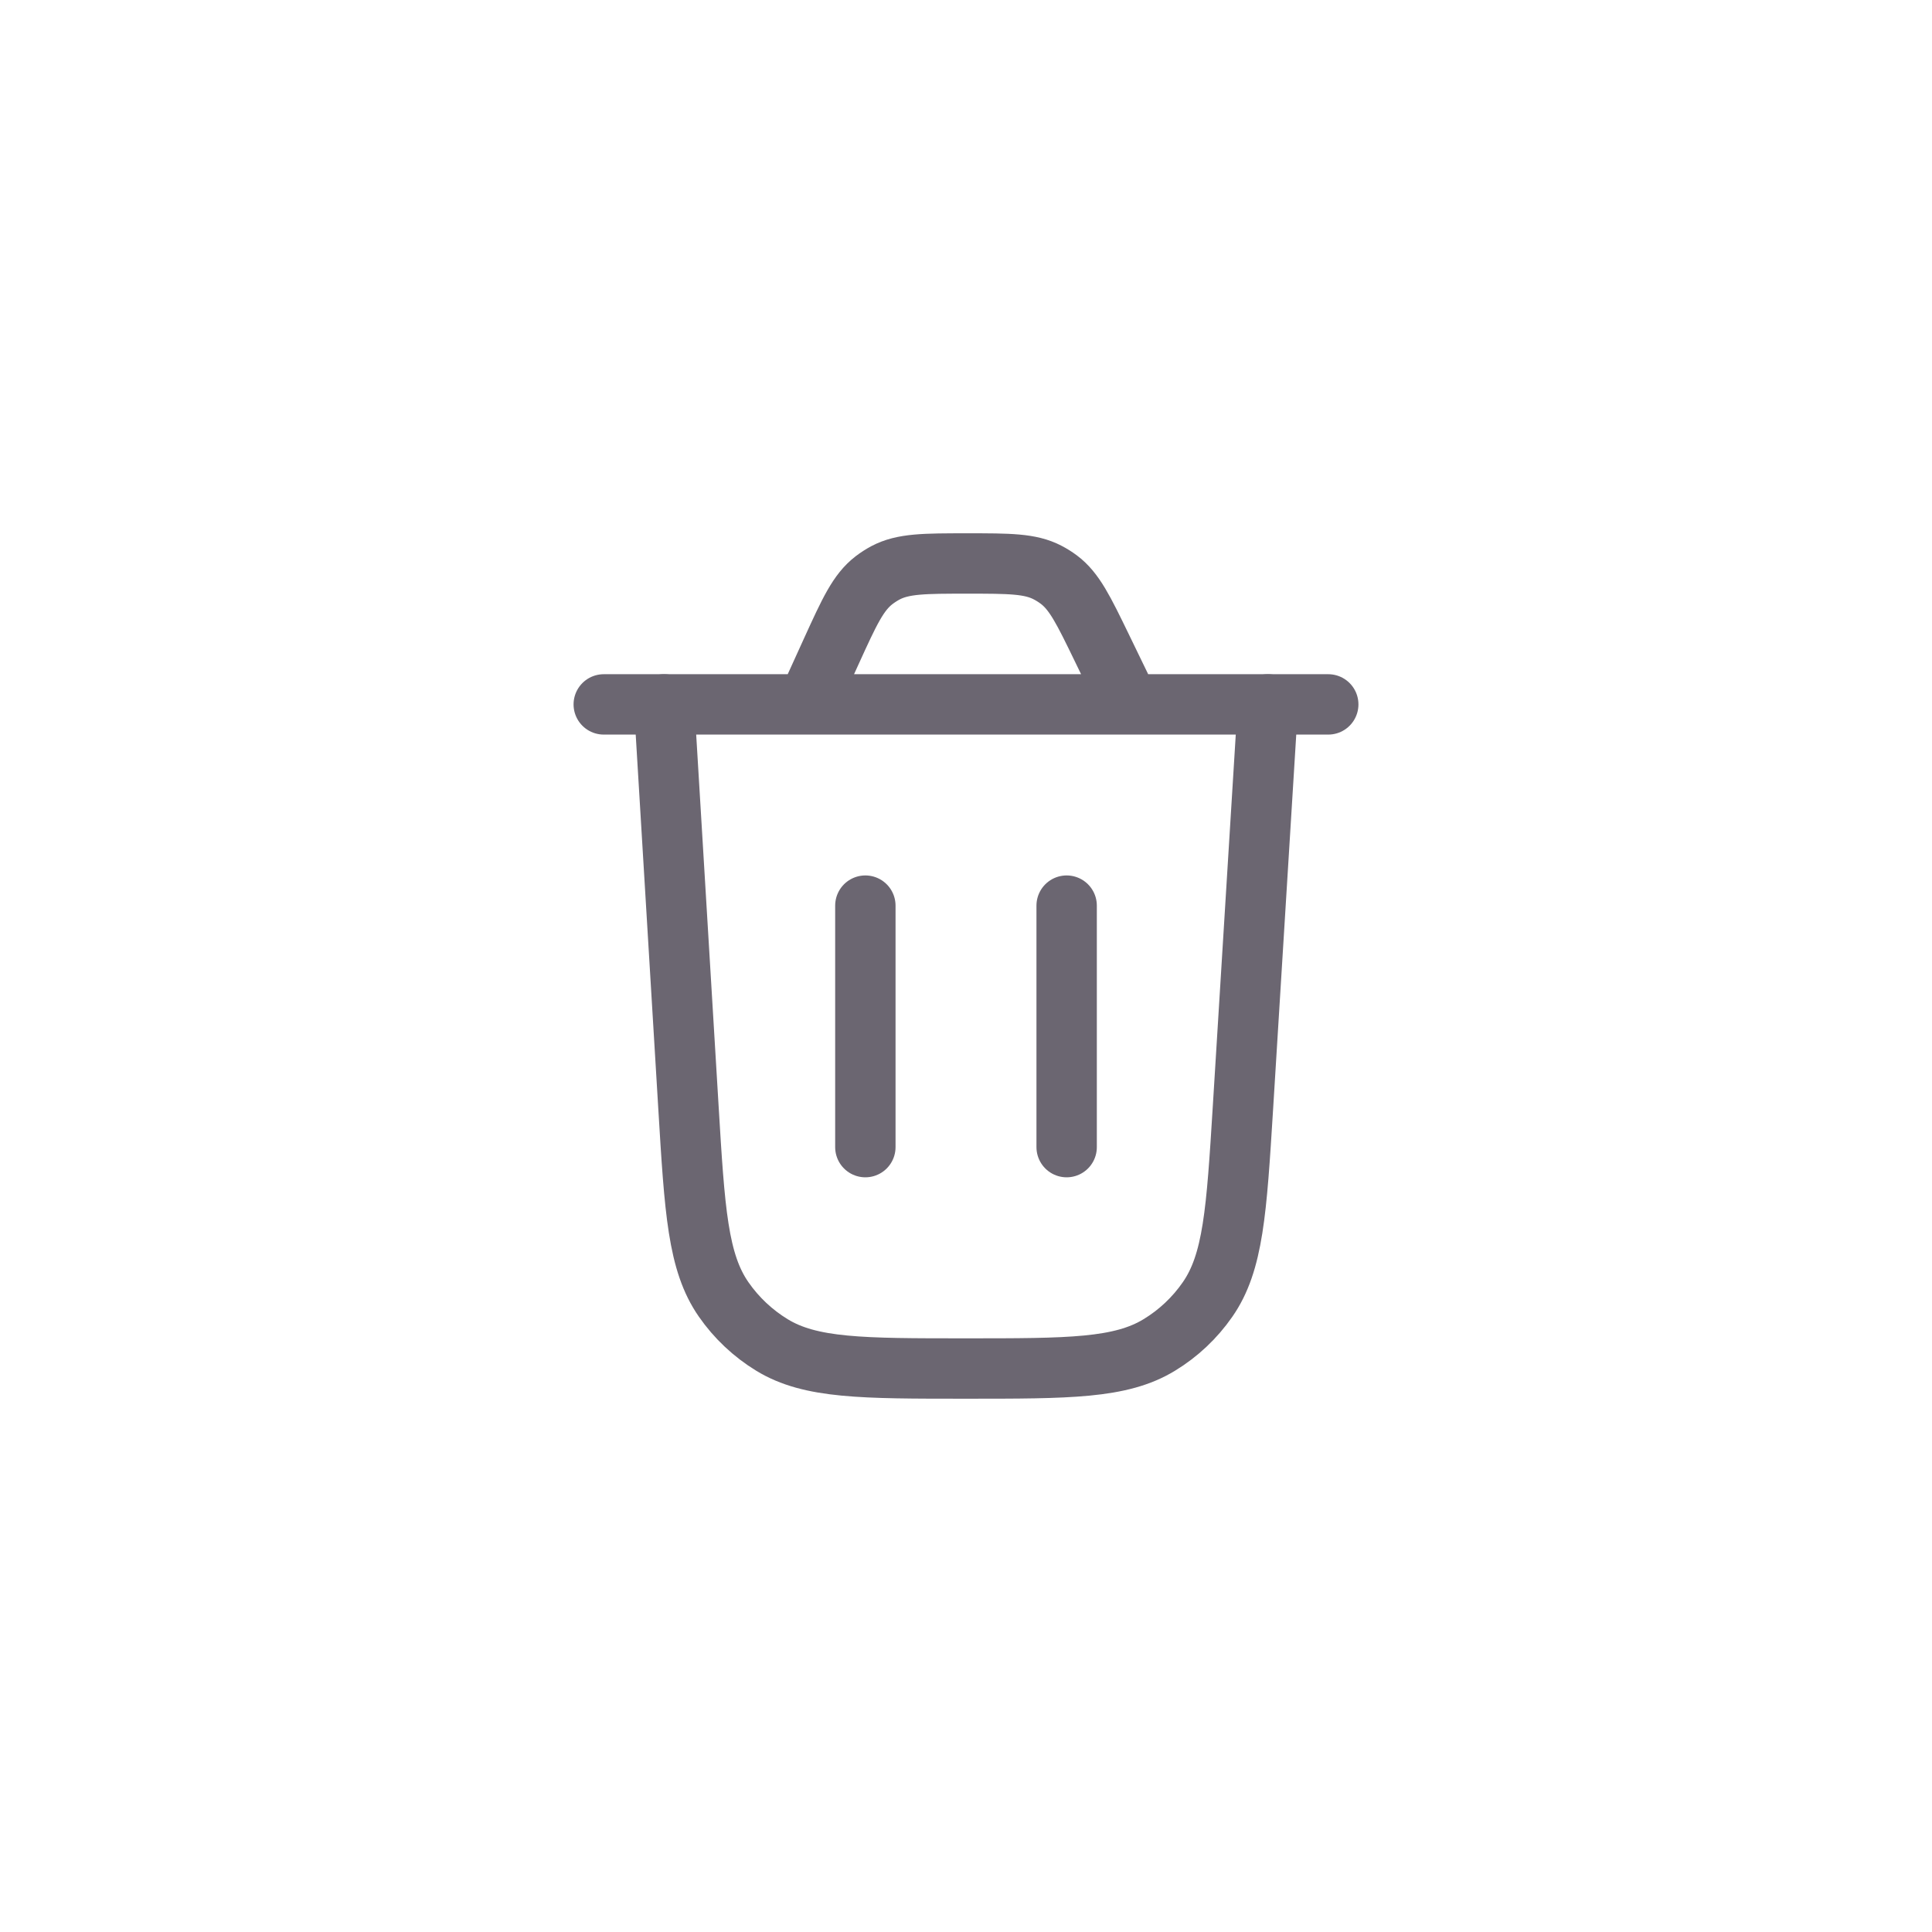
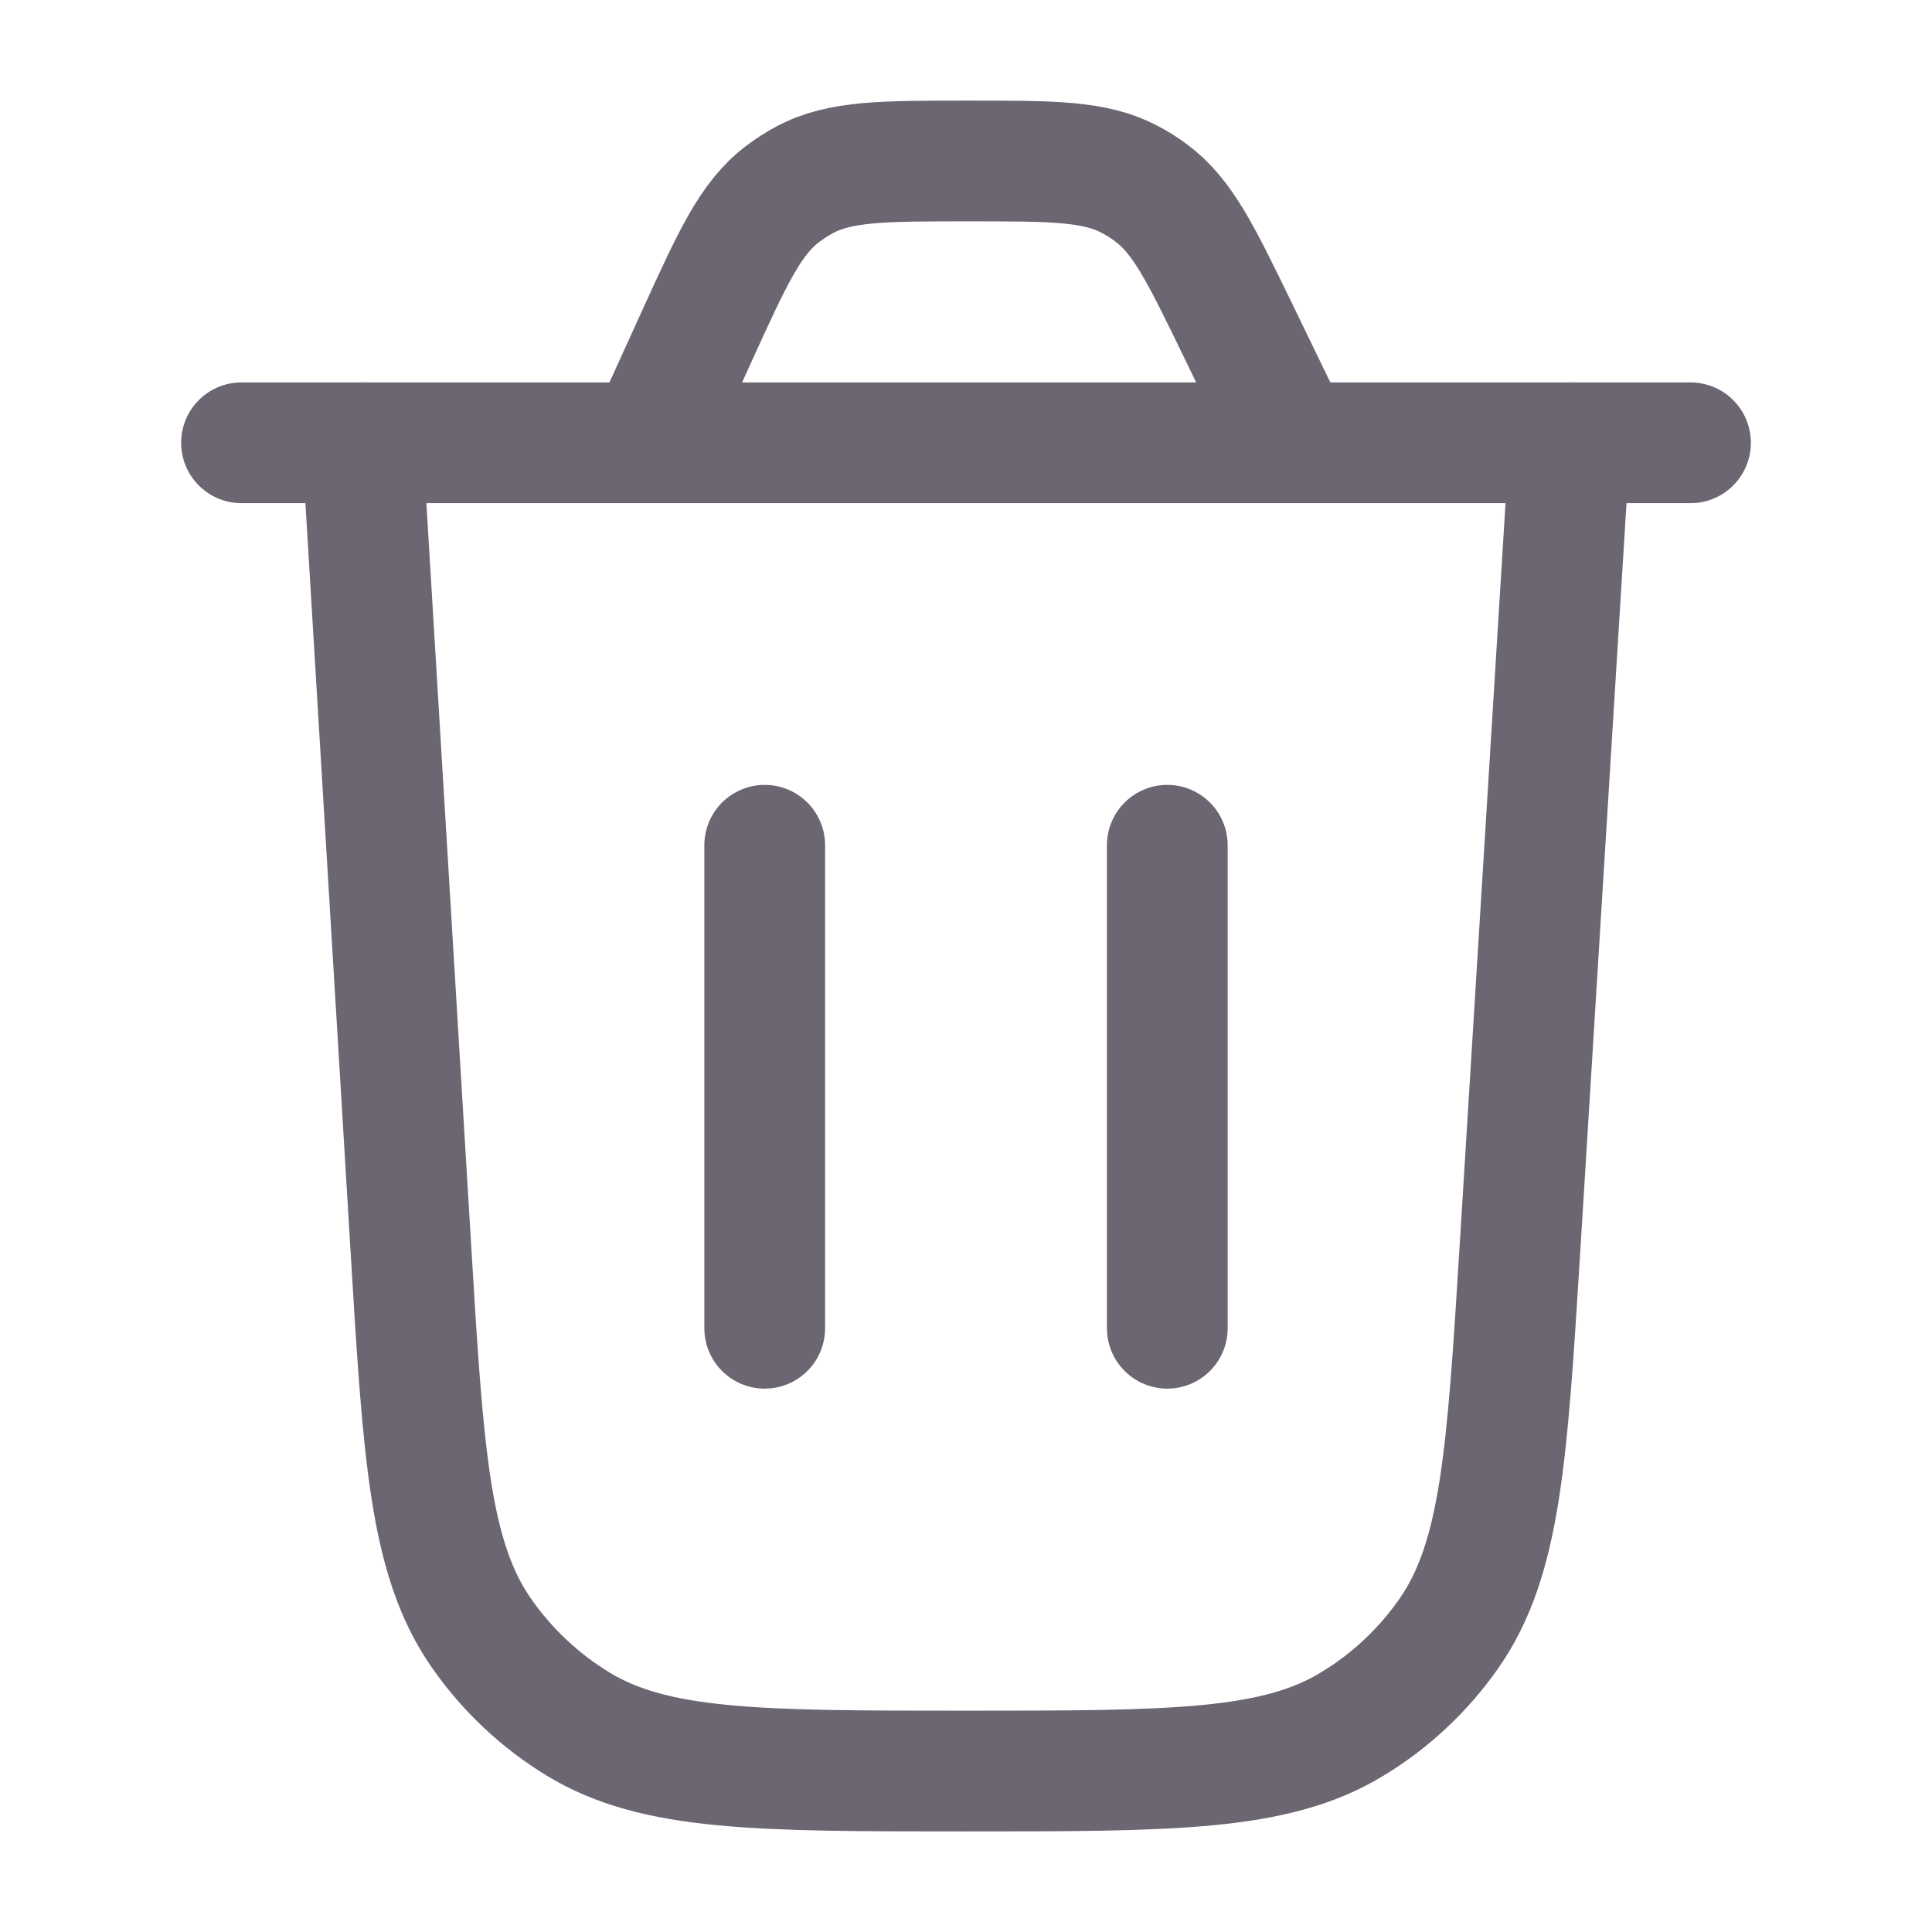
- <svg xmlns="http://www.w3.org/2000/svg" width="32" height="32" viewBox="0 0 32 32" fill="none">
-   <path d="M21 11.667L20.587 18.35C20.481 20.058 20.428 20.911 20 21.525C19.789 21.829 19.517 22.085 19.201 22.277C18.561 22.667 17.706 22.667 15.995 22.667C14.282 22.667 13.425 22.667 12.786 22.277C12.47 22.084 12.197 21.827 11.986 21.523C11.558 20.908 11.506 20.053 11.403 18.343L11 11.667" stroke="#6B6671" stroke-linecap="round" />
-   <path d="M10 11.667H22M18.704 11.667L18.249 10.728C17.946 10.104 17.795 9.792 17.535 9.598C17.477 9.555 17.415 9.516 17.351 9.483C17.063 9.333 16.716 9.333 16.023 9.333C15.312 9.333 14.957 9.333 14.664 9.489C14.599 9.524 14.537 9.564 14.478 9.609C14.214 9.811 14.067 10.134 13.772 10.781L13.369 11.667" stroke="#6B6671" stroke-linecap="round" />
-   <path d="M14.333 19V15" stroke="#6B6671" stroke-linecap="round" />
-   <path d="M17.667 19V15" stroke="#6B6671" stroke-linecap="round" />
+ <svg xmlns="http://www.w3.org/2000/svg" width="16" height="16" viewBox="0 0 16 16" fill="none">
+   <path d="M13 3.667L12.587 10.35C12.481 12.058 12.428 12.911 12.001 13.525C11.789 13.829 11.517 14.085 11.2 14.277C10.561 14.667 9.706 14.667 7.995 14.667C6.282 14.667 5.426 14.667 4.786 14.277C4.47 14.084 4.197 13.827 3.986 13.523C3.558 12.908 3.506 12.053 3.403 10.344L3 3.667" stroke="#6B6671" stroke-linecap="round" />
+   <path d="M2 3.667H14M10.704 3.667L10.249 2.728C9.946 2.104 9.795 1.792 9.534 1.598C9.477 1.555 9.415 1.516 9.351 1.483C9.063 1.333 8.716 1.333 8.023 1.333C7.313 1.333 6.957 1.333 6.664 1.489C6.599 1.524 6.537 1.564 6.478 1.609C6.214 1.811 6.067 2.134 5.772 2.781L5.369 3.667" stroke="#6B6671" stroke-linecap="round" />
+   <path d="M6.333 11V7" stroke="#6B6671" stroke-linecap="round" />
+   <path d="M9.667 11V7" stroke="#6B6671" stroke-linecap="round" />
</svg>
